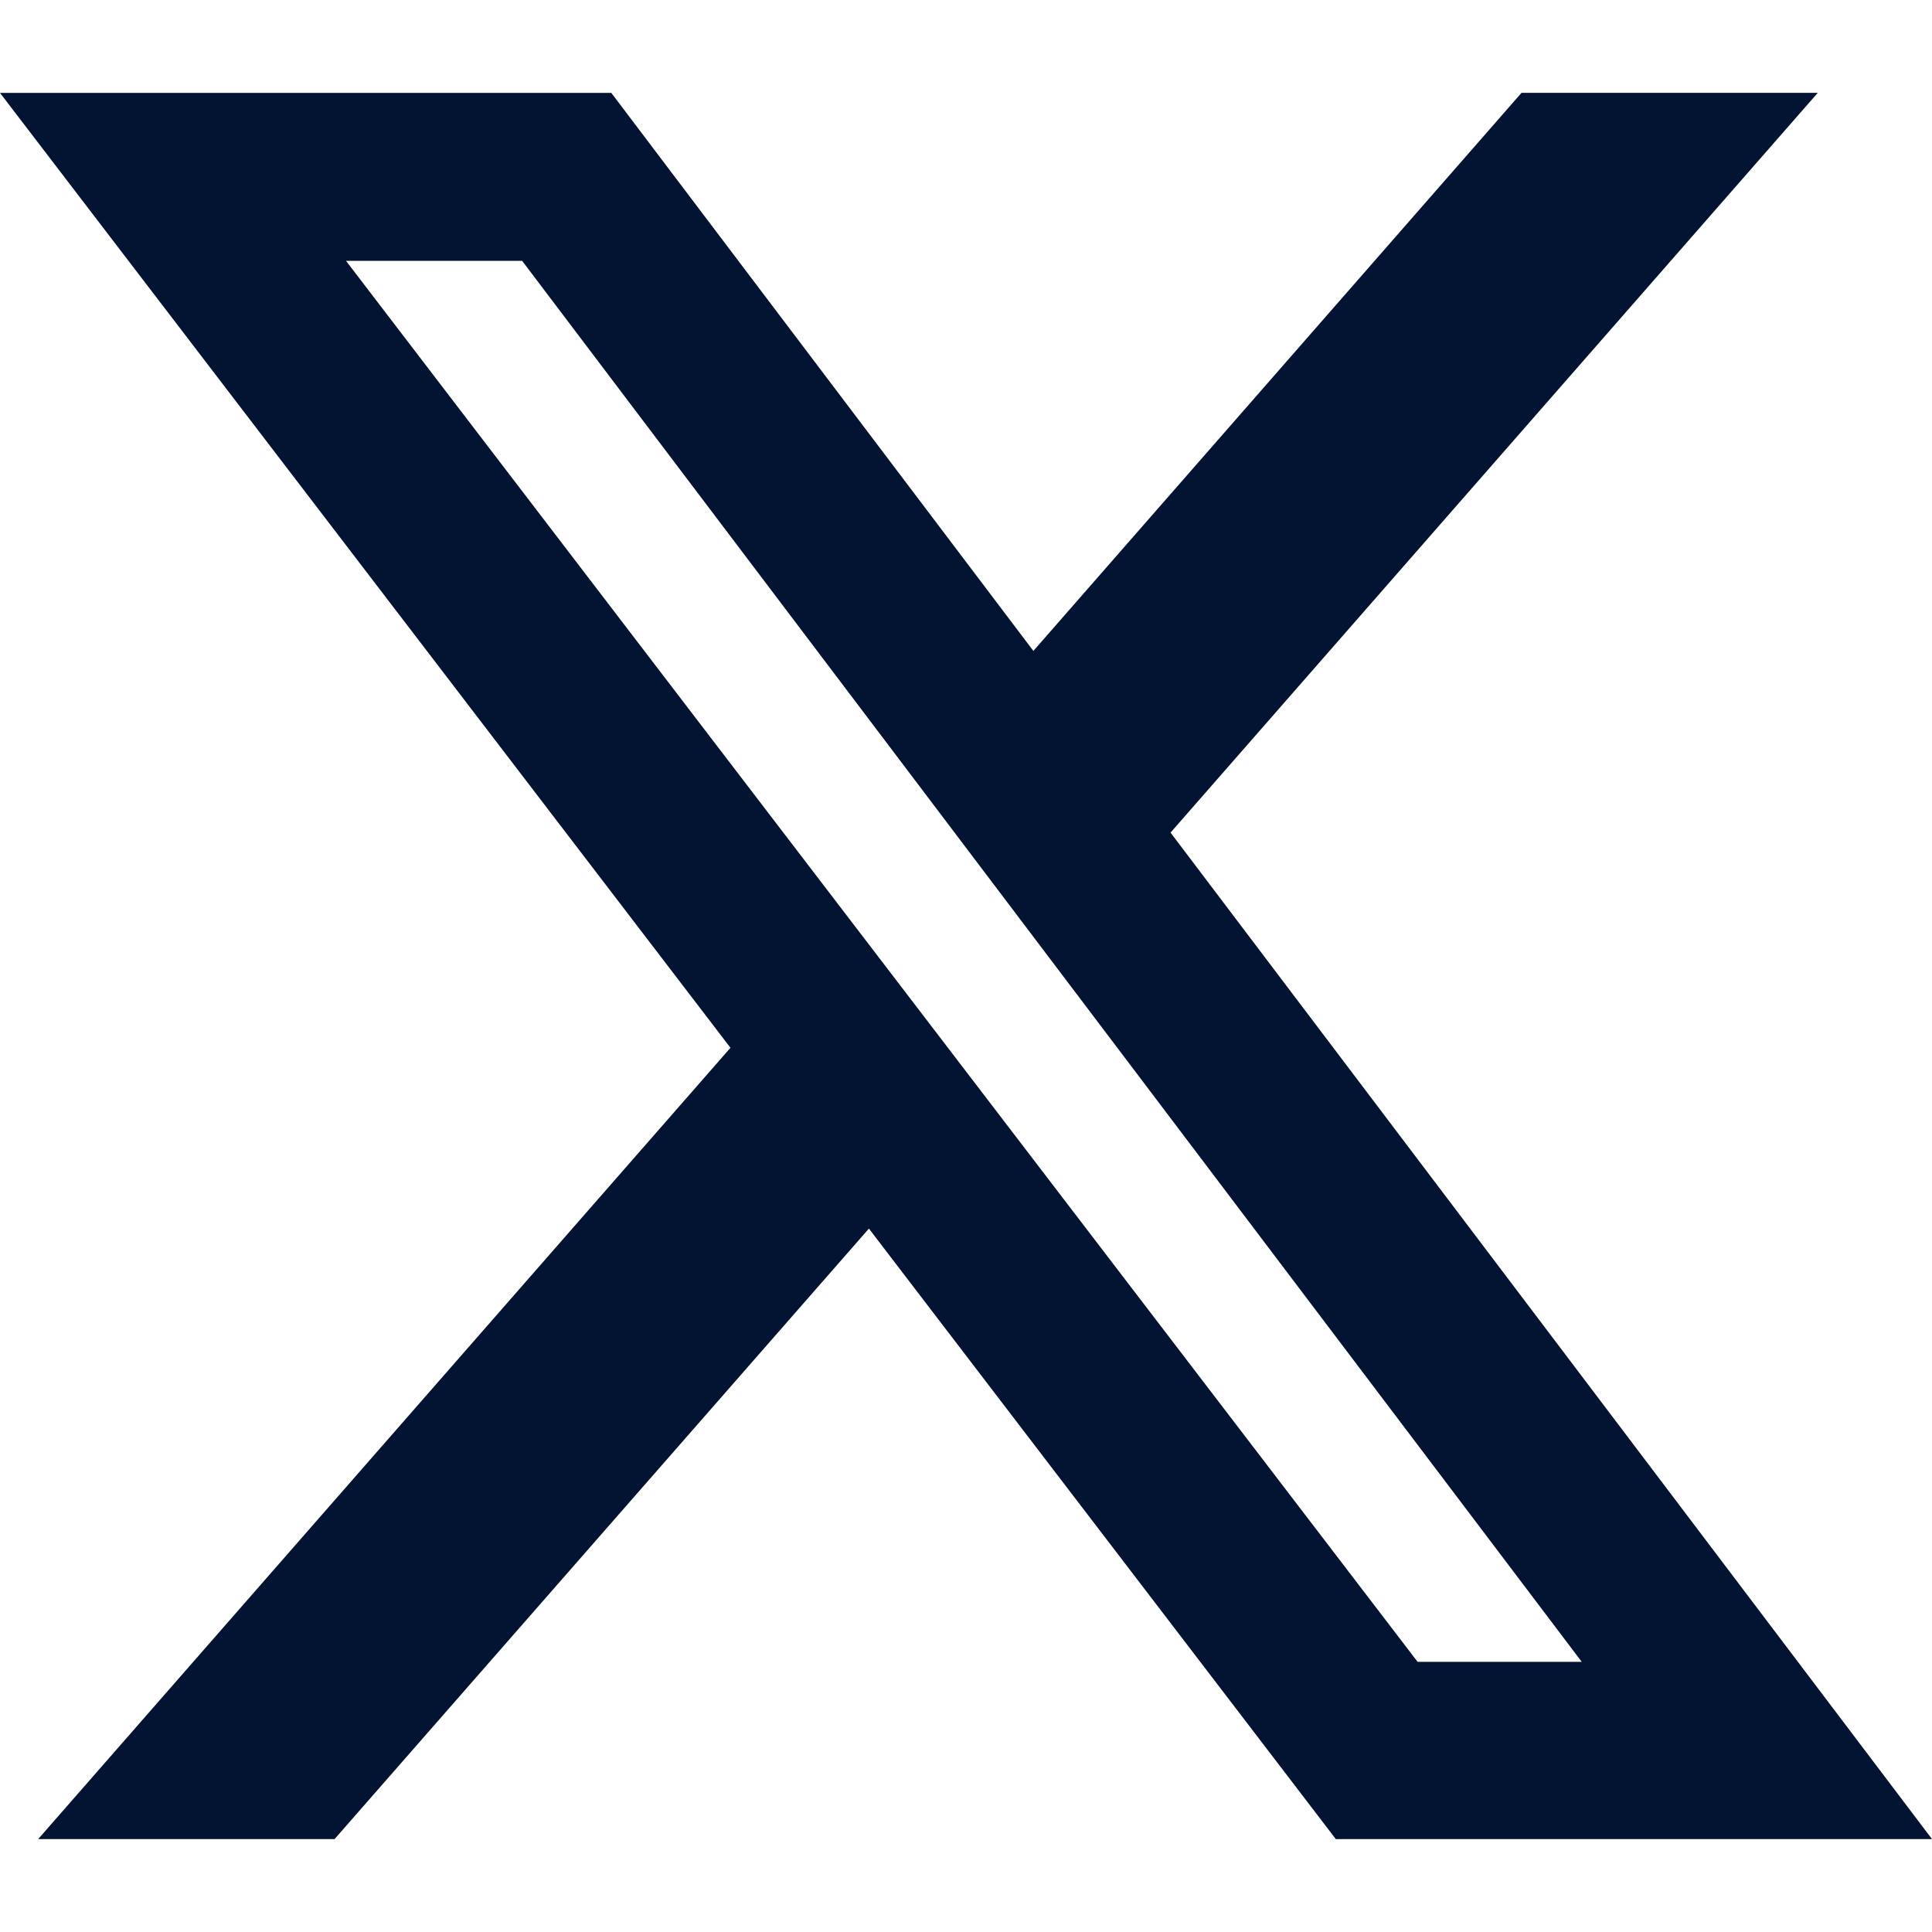
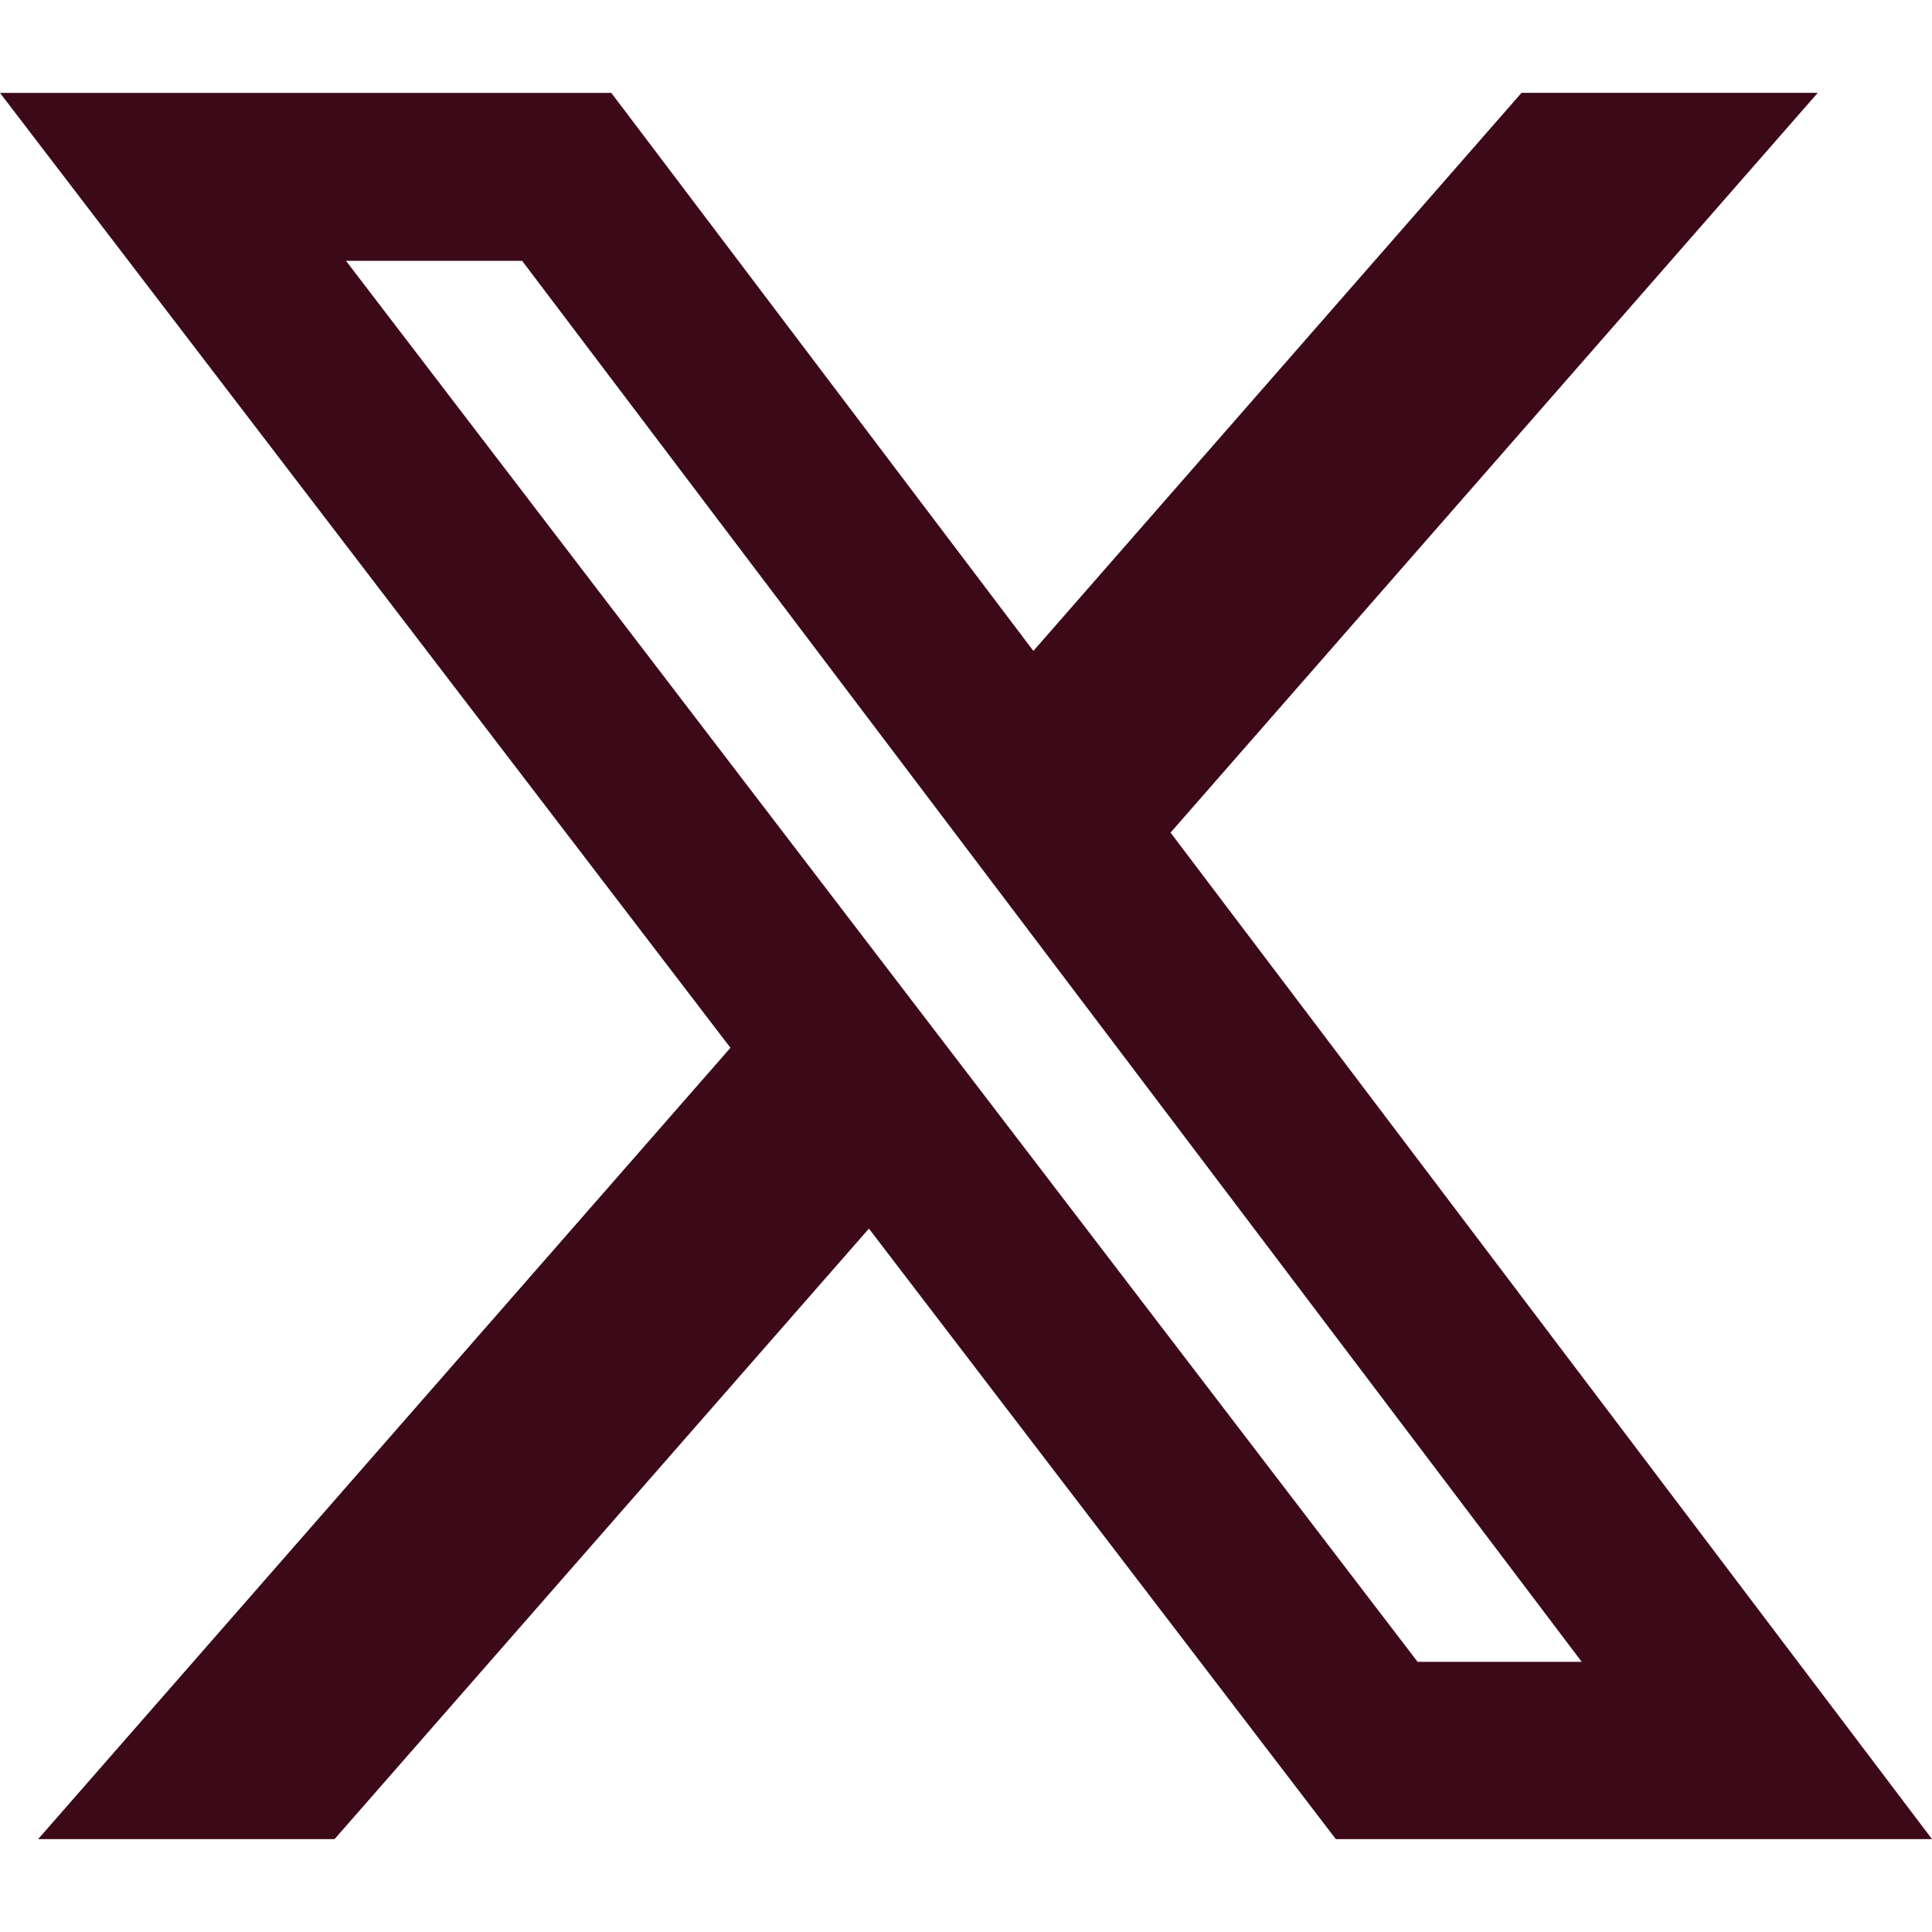
- <svg xmlns="http://www.w3.org/2000/svg" role="img" fill="#021431" viewBox="0 0 24 24">
+ <svg xmlns="http://www.w3.org/2000/svg" role="img" fill="#3c0919" viewBox="0 0 24 24">
  <path d="M18.901 1.153h3.68l-8.04 9.19L24 22.846h-7.406l-5.8-7.584-6.638 7.584H.474l8.6-9.83L0 1.154h7.594l5.243 6.932ZM17.61 20.644h2.039L6.486 3.24H4.298Z" />
</svg>
